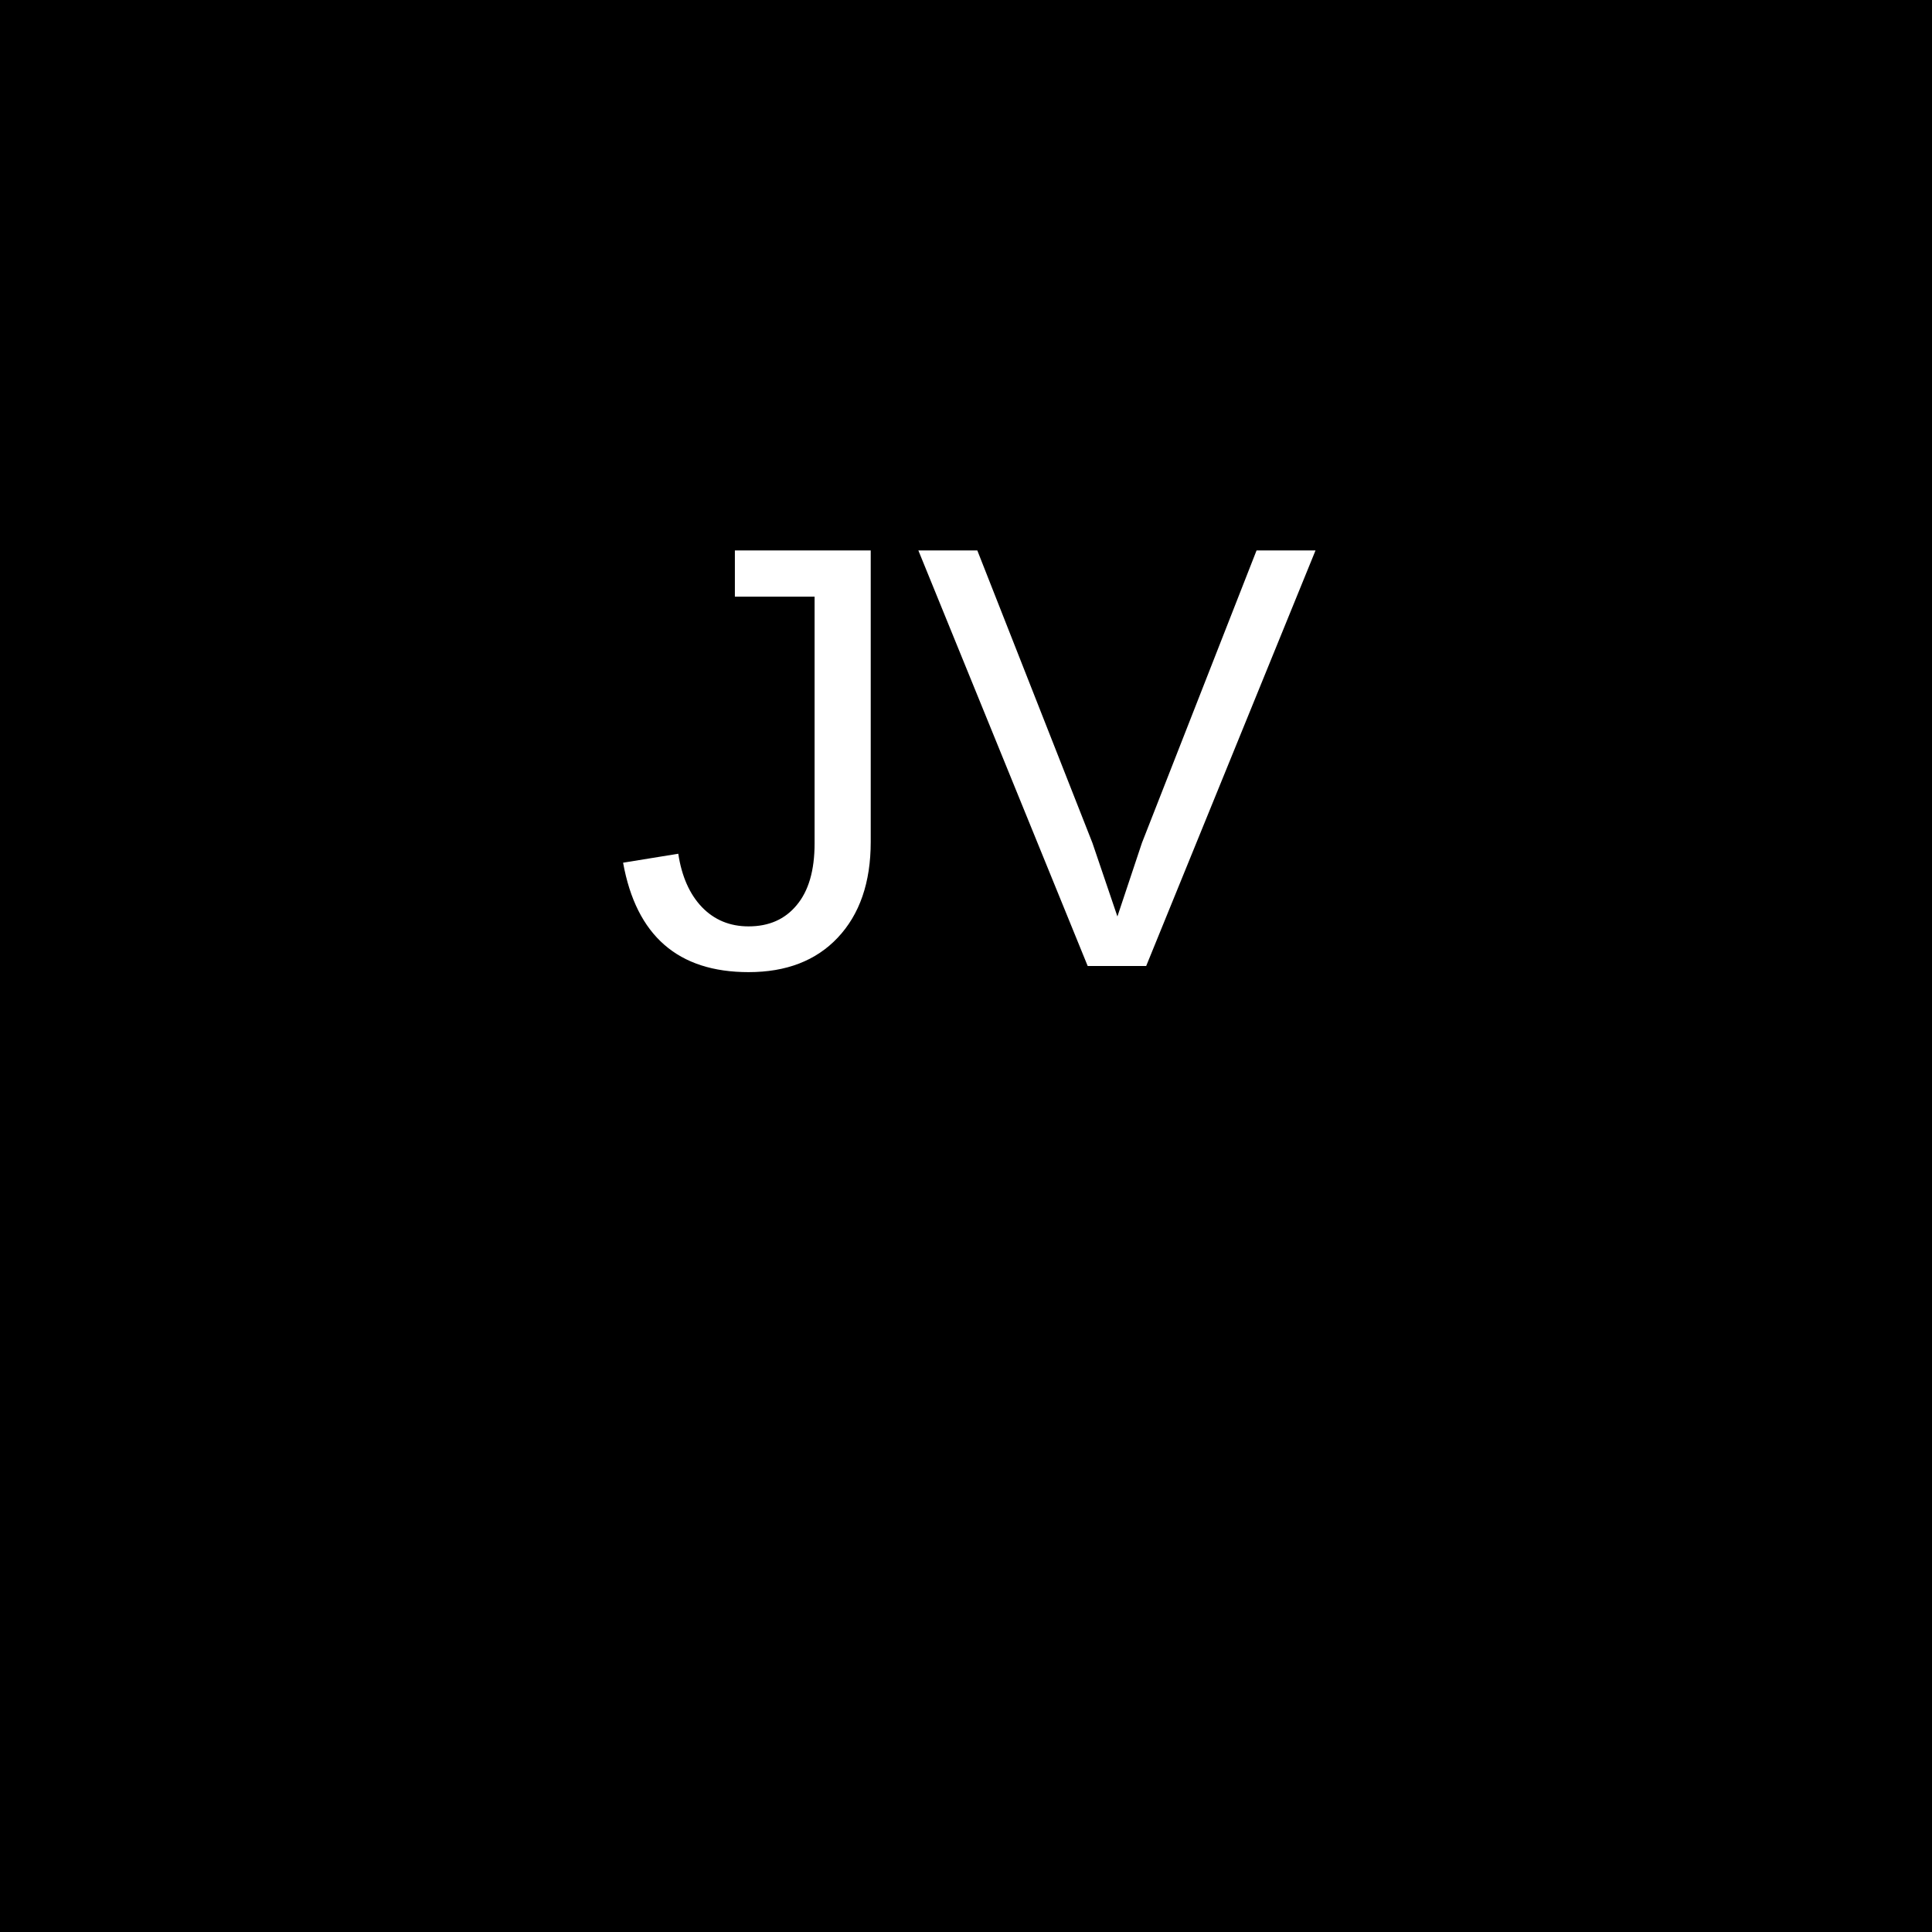
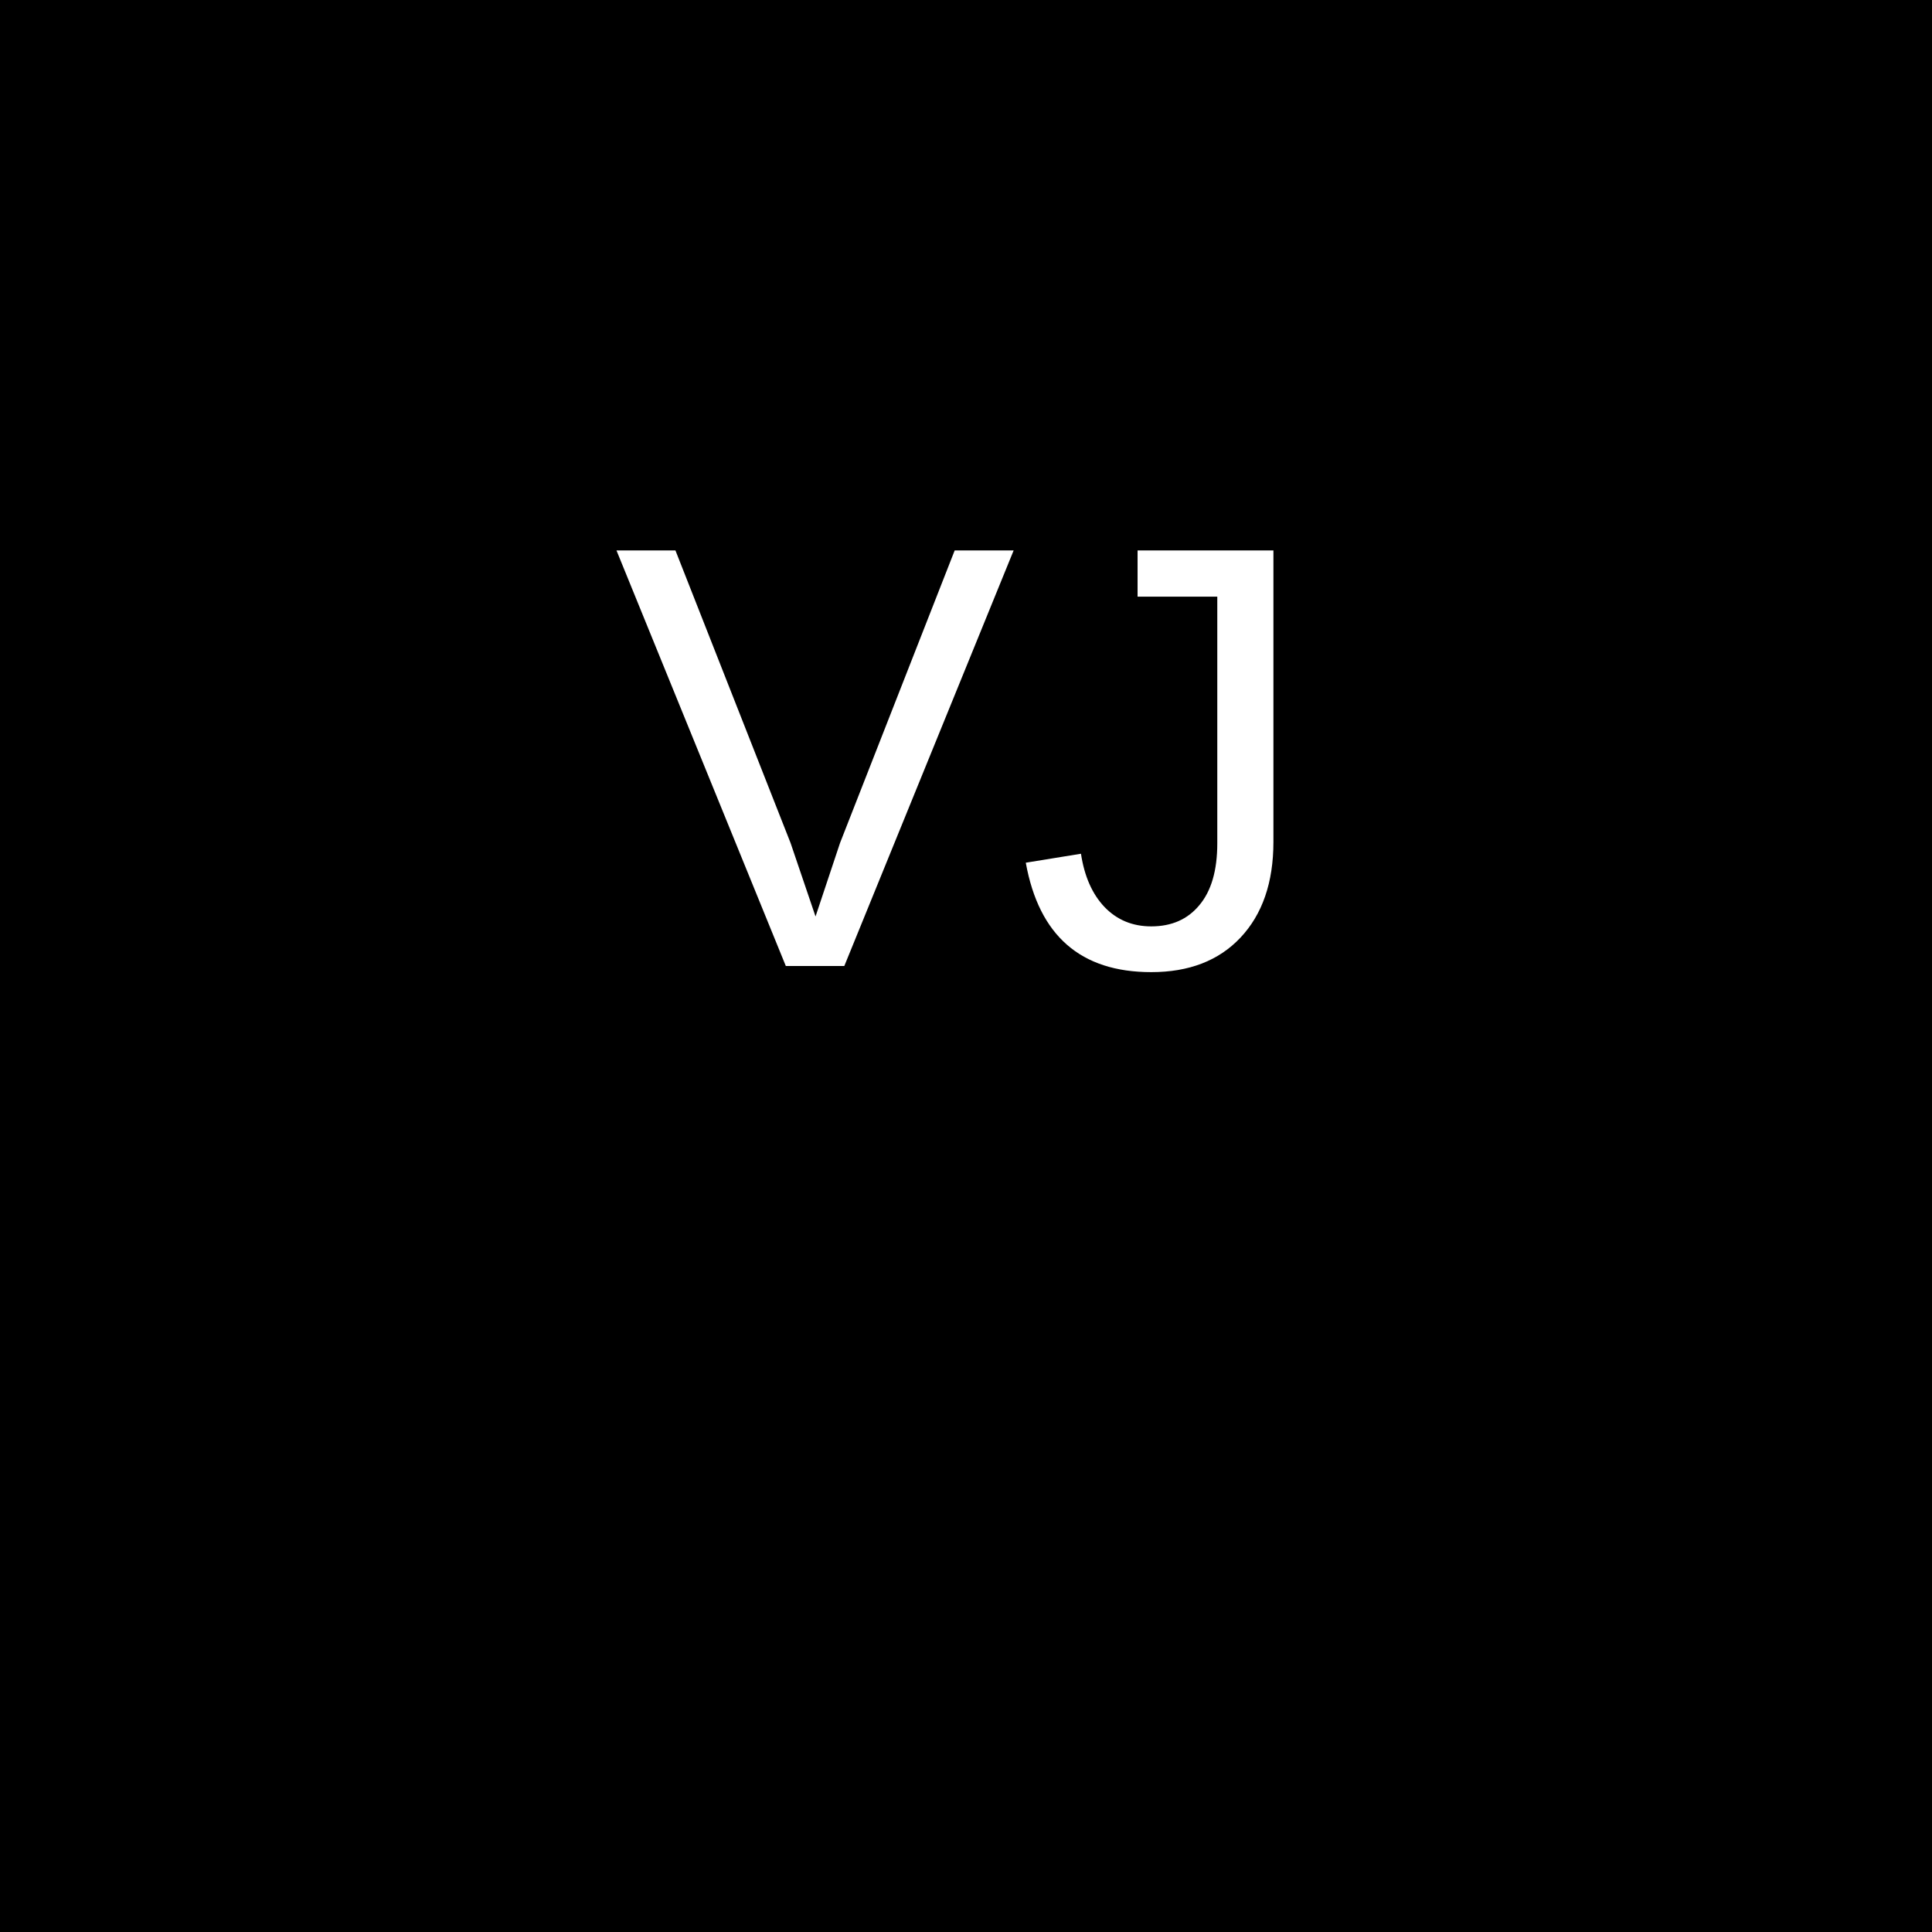
<svg xmlns="http://www.w3.org/2000/svg" width="64" height="64">
  <rect width="100%" height="100%" fill="#000" />
  <text x="50%" y="50%" font-size="20" fill="#fff" font-family="Arial" text-anchor="middle" alignment-baseline="middle">
-     JV
+     VJ
  </text>
</svg>
